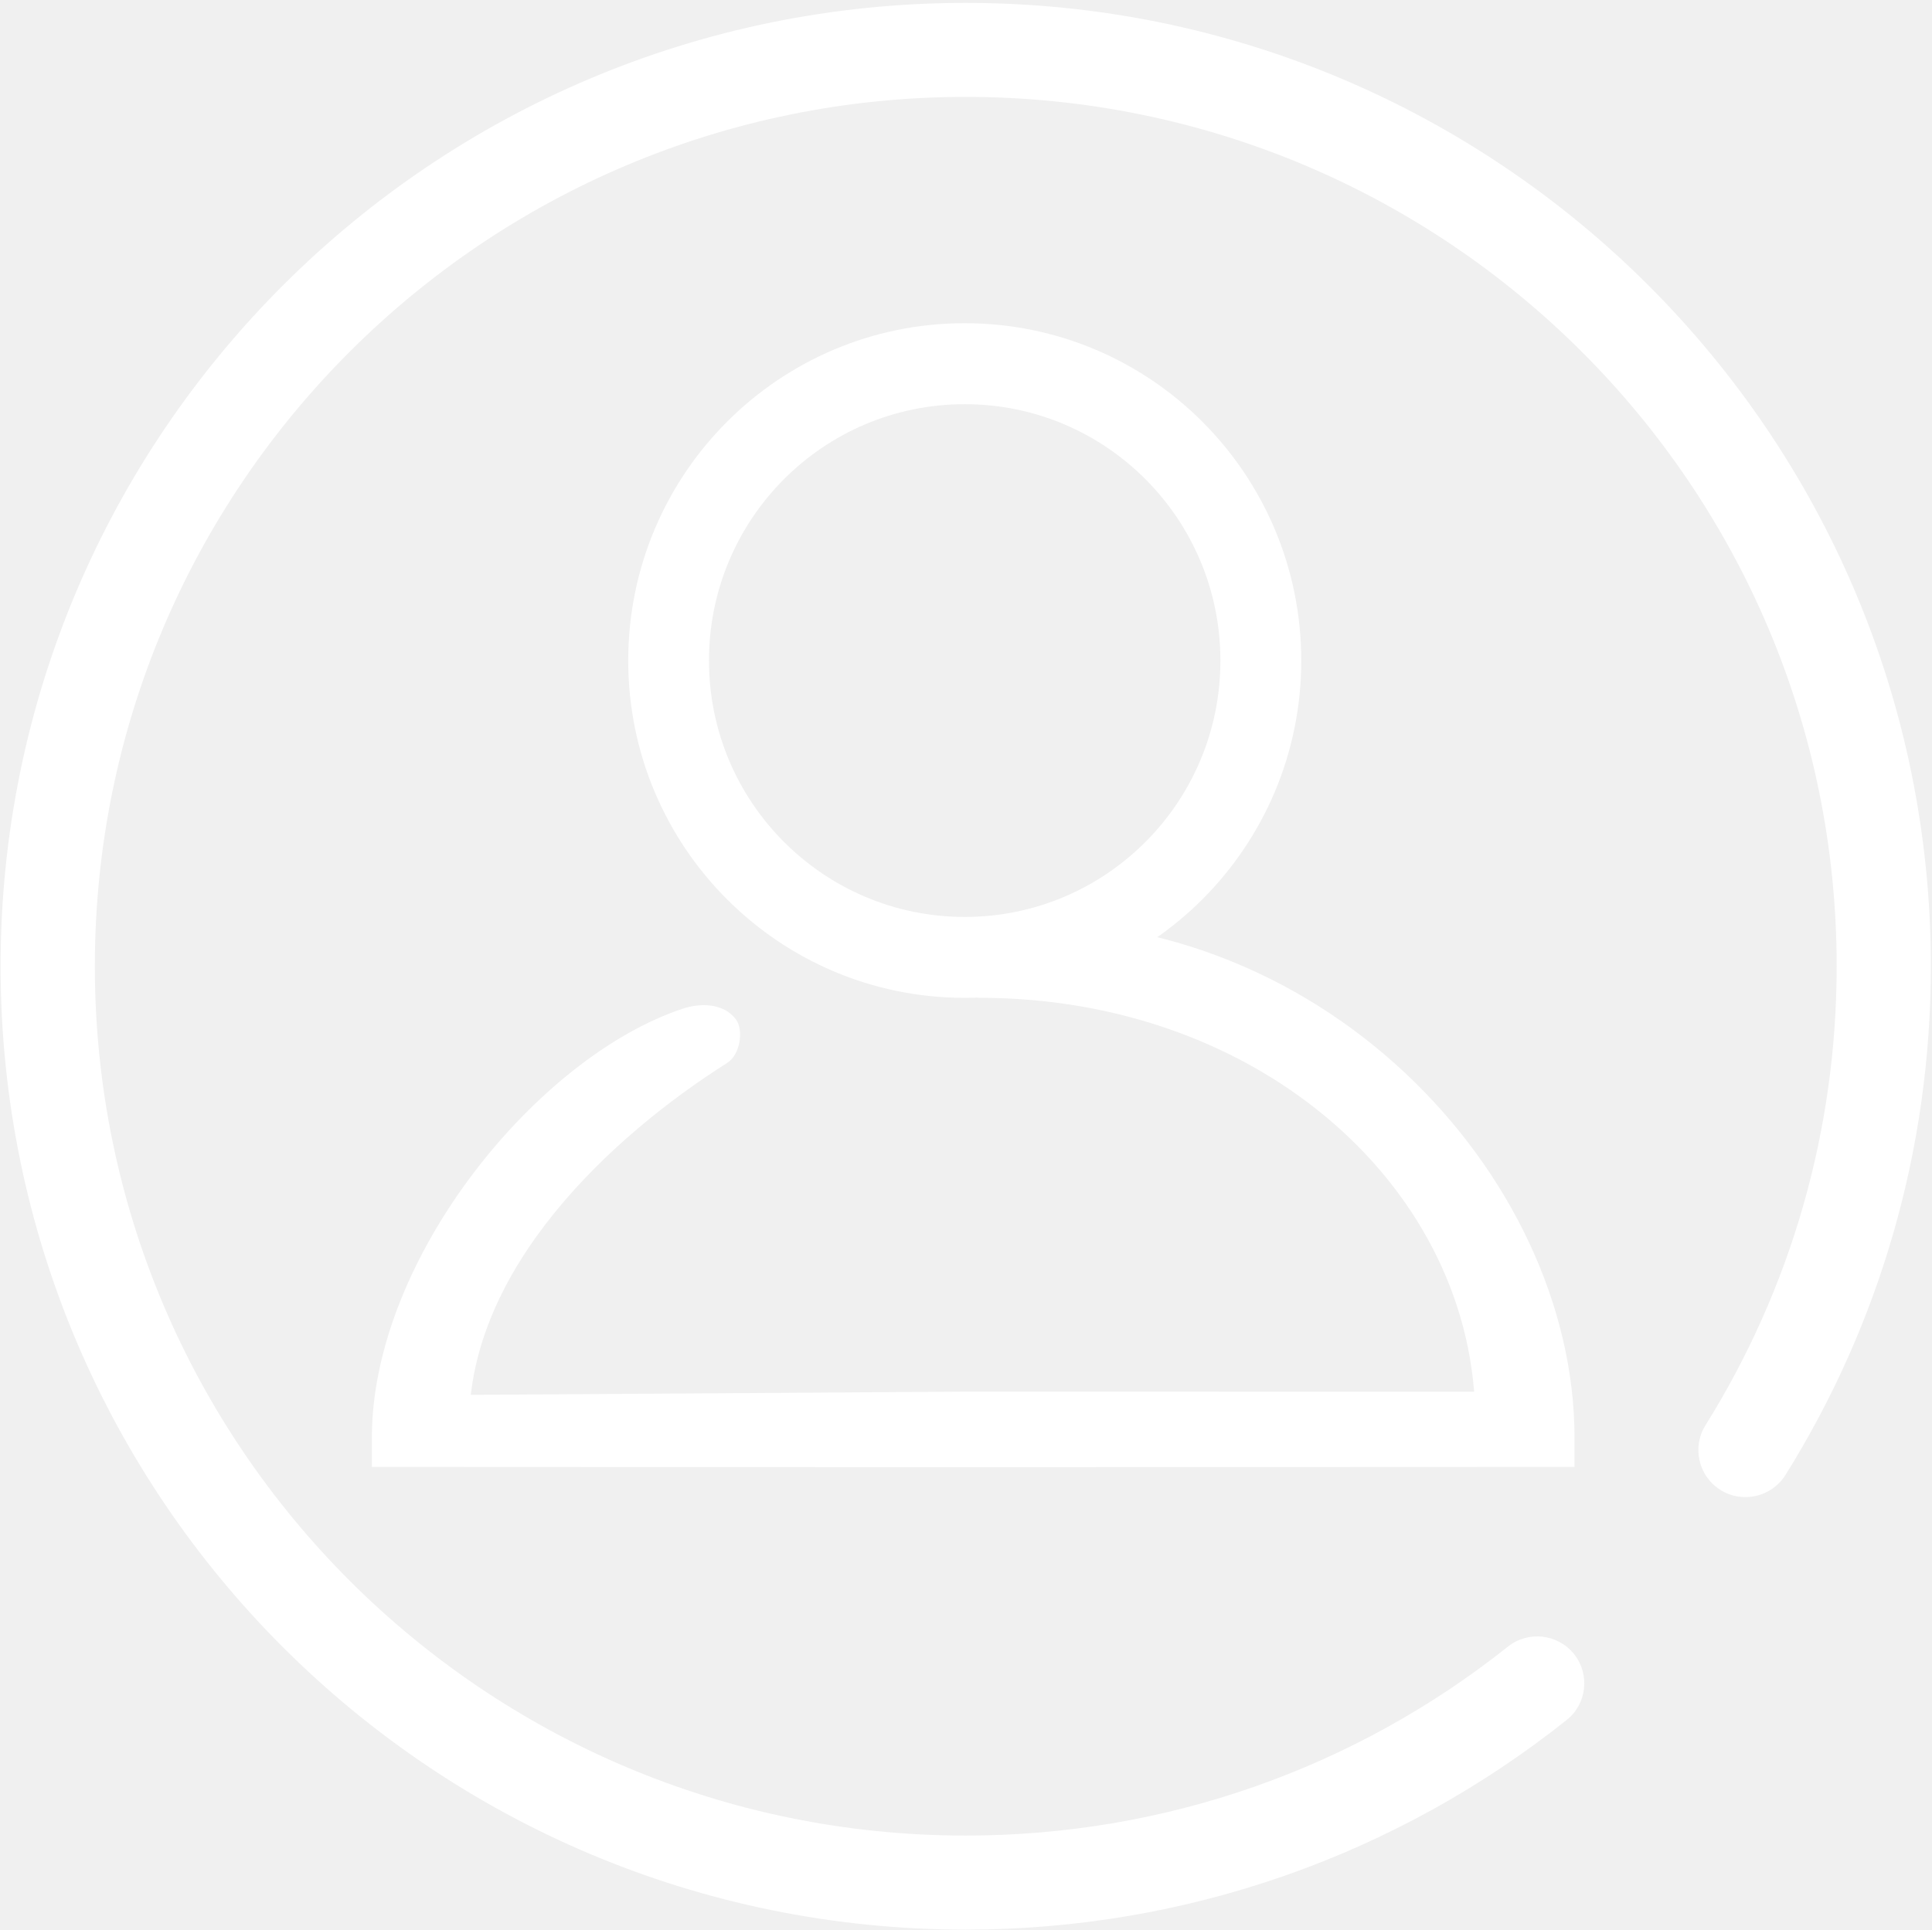
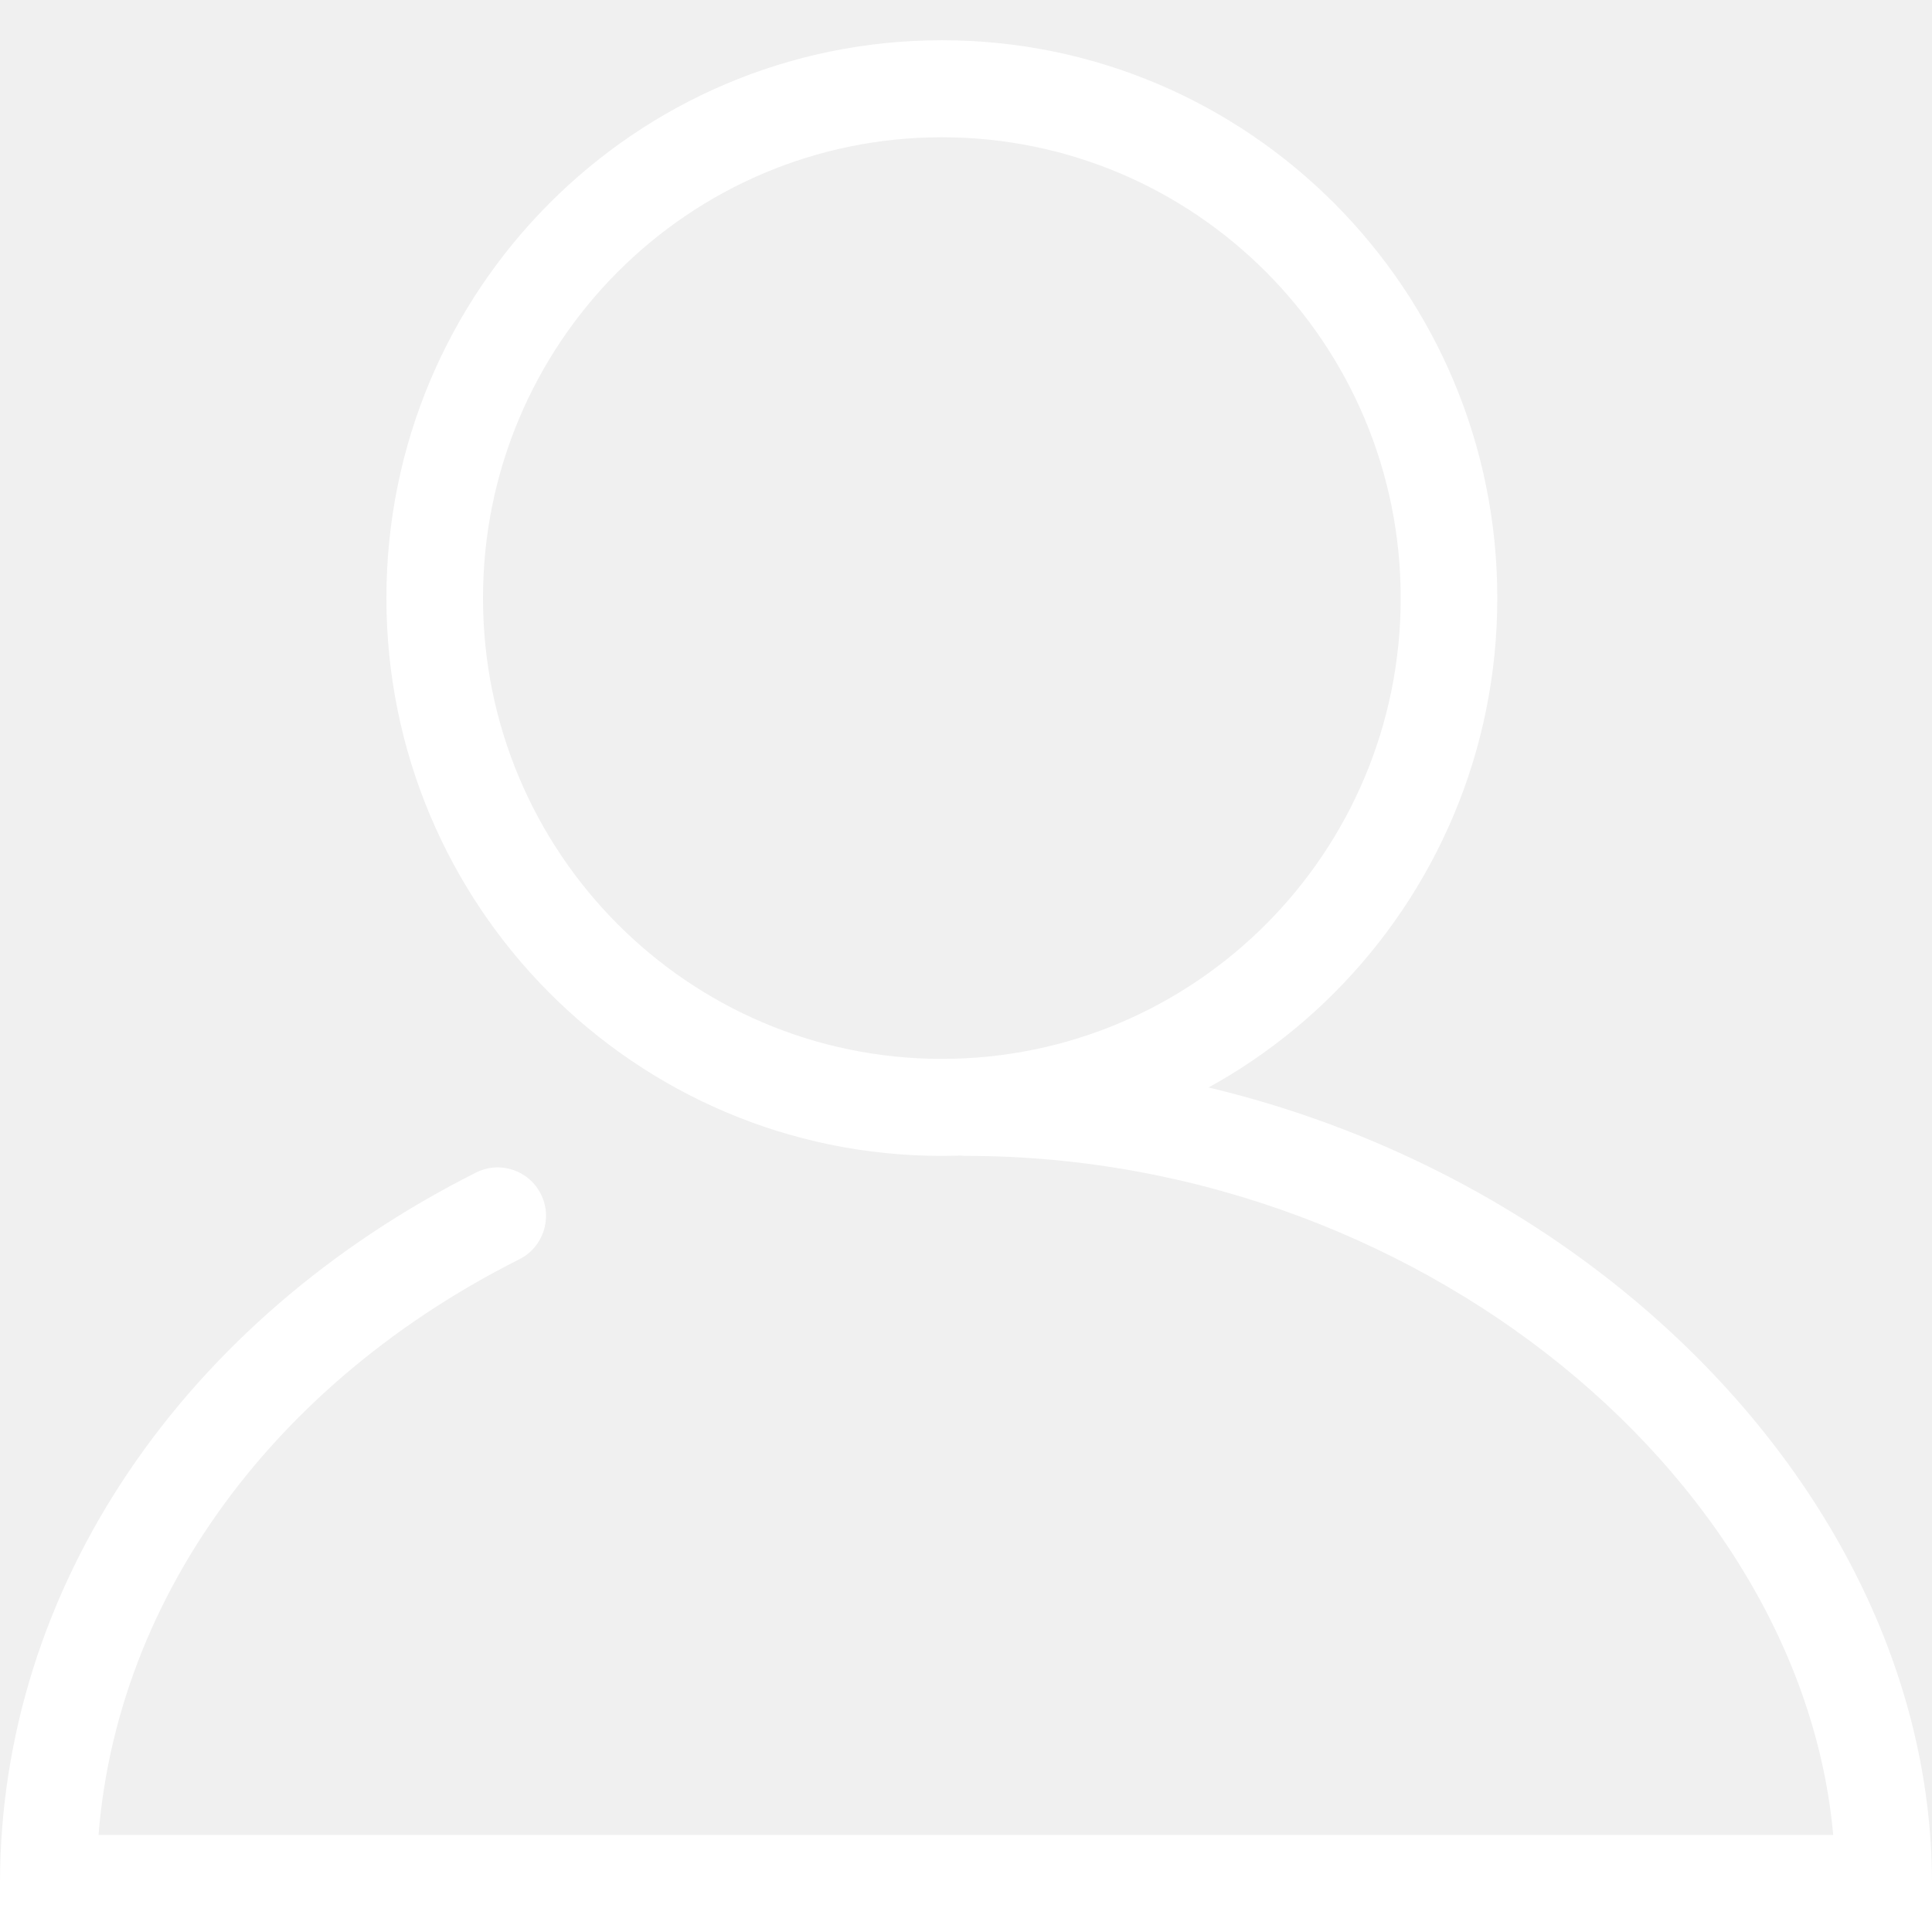
- <svg xmlns="http://www.w3.org/2000/svg" class="icon" width="40px" height="39.96px" viewBox="0 0 1025 1024" version="1.1">
-   <path d="M690.366 350.568c0-98.877-79.937-179.049-178.558-179.049-98.599 0-178.515 80.151-178.515 179.049 0 98.834 79.916 178.963 178.515 178.963C610.429 529.532 690.366 449.381 690.366 350.568M376.141 350.568c0-75.16 60.721-136.073 135.667-136.073 74.989 0 135.667 60.913 135.667 136.073 0 75.117-60.678 136.03-135.667 136.03C436.861 486.577 376.141 425.664 376.141 350.568M197.284 762.924 197.284 778.472l15.527 0 291.255 0.128L819.784 778.472l15.569 0 0-15.548c0-139.784-136.414-285.582-311.026-273.276-10.003 0.704-24.74 9.128-34.658 9.939-8.574 0.746 13.693 8.233 14.396 16.828 9.022-0.789 6.313 13.095 15.505 13.095 150.597 0 263.145 103.078 263.145 224.627l15.441-15.591-285.817-0.043-278.992 1.813 15.527 15.612c0-82.753 75.096-152.708 136.862-191.824 7.252-4.586 8.659-17.66 4.863-22.906-6.846-9.427-19.878-8.702-28.046-6.014C285.262 560.521 197.284 667.758 197.284 762.924" fill="#ffffff" />
-   <path d="M512.32 1.536c-282.767 0-512.021 228.892-512.021 511.211 0 282.468 229.255 511.254 512.021 511.254 117.432 0 228.828-39.606 318.811-111.204 10.792-8.489 12.541-24.229 3.988-34.999-8.617-10.771-24.357-12.541-35.127-3.946-81.174 64.539-181.587 100.242-287.651 100.242-255.211 0-462.028-206.562-462.028-461.367 0-254.763 206.818-461.303 462.028-461.303 255.211 0 462.092 206.562 462.092 461.303 0 87.381-24.335 171.093-69.615 243.651-7.273 11.645-3.668 27.087 8.041 34.359 11.709 7.273 27.108 3.626 34.402-7.977 50.185-80.407 77.143-173.247 77.143-270.055C1024.384 230.428 795.108 1.536 512.32 1.536z" fill="#ffffff" />
+ <svg xmlns="http://www.w3.org/2000/svg" t="1484658952536" class="icon" style="" viewBox="0 0 1024 1024" version="1.1" p-id="2393" width="32" height="32">
+   <defs>
+     <style type="text/css" />
+   </defs>
+   <path d="M793.6 316.991C793.6 153.704 661.793 21.333 499.2 21.333 336.607 21.333 204.8 153.704 204.8 316.991 204.8 480.279 336.607 612.65 499.2 612.65 661.793 612.65 793.6 480.279 793.6 316.991ZM256 316.991C256 182.102 364.884 72.752 499.2 72.752 633.516 72.752 742.4 182.102 742.4 316.991 742.4 451.881 633.516 561.231 499.2 561.231 364.884 561.231 256 451.881 256 316.991Z" p-id="2394" fill="#ffffff" />
+   <path d="M0 998.291 0 1024 25.6 1024 486.4 1024 998.4 1024 1024 1024 1024 998.291C1024 767.463 787.091 561.231 512 561.231 495.448 561.231 478.989 561.901 462.661 563.233 448.568 564.382 485.256 576.786 486.4 590.939 501.35 589.719 496.831 612.65 512 612.65 760.311 612.65 972.8 797.624 972.8 998.291L998.4 972.581 486.4 972.581 25.6 972.581 51.2 998.291C51.2 861.757 137.014 736.945 275.264 667.439 287.906 661.083 293.024 645.637 286.695 632.941 280.366 620.244 264.986 615.104 252.344 621.46 97.582 699.268 0 841.196 0 998.291Z" p-id="2395" fill="#ffffff" />
</svg>
